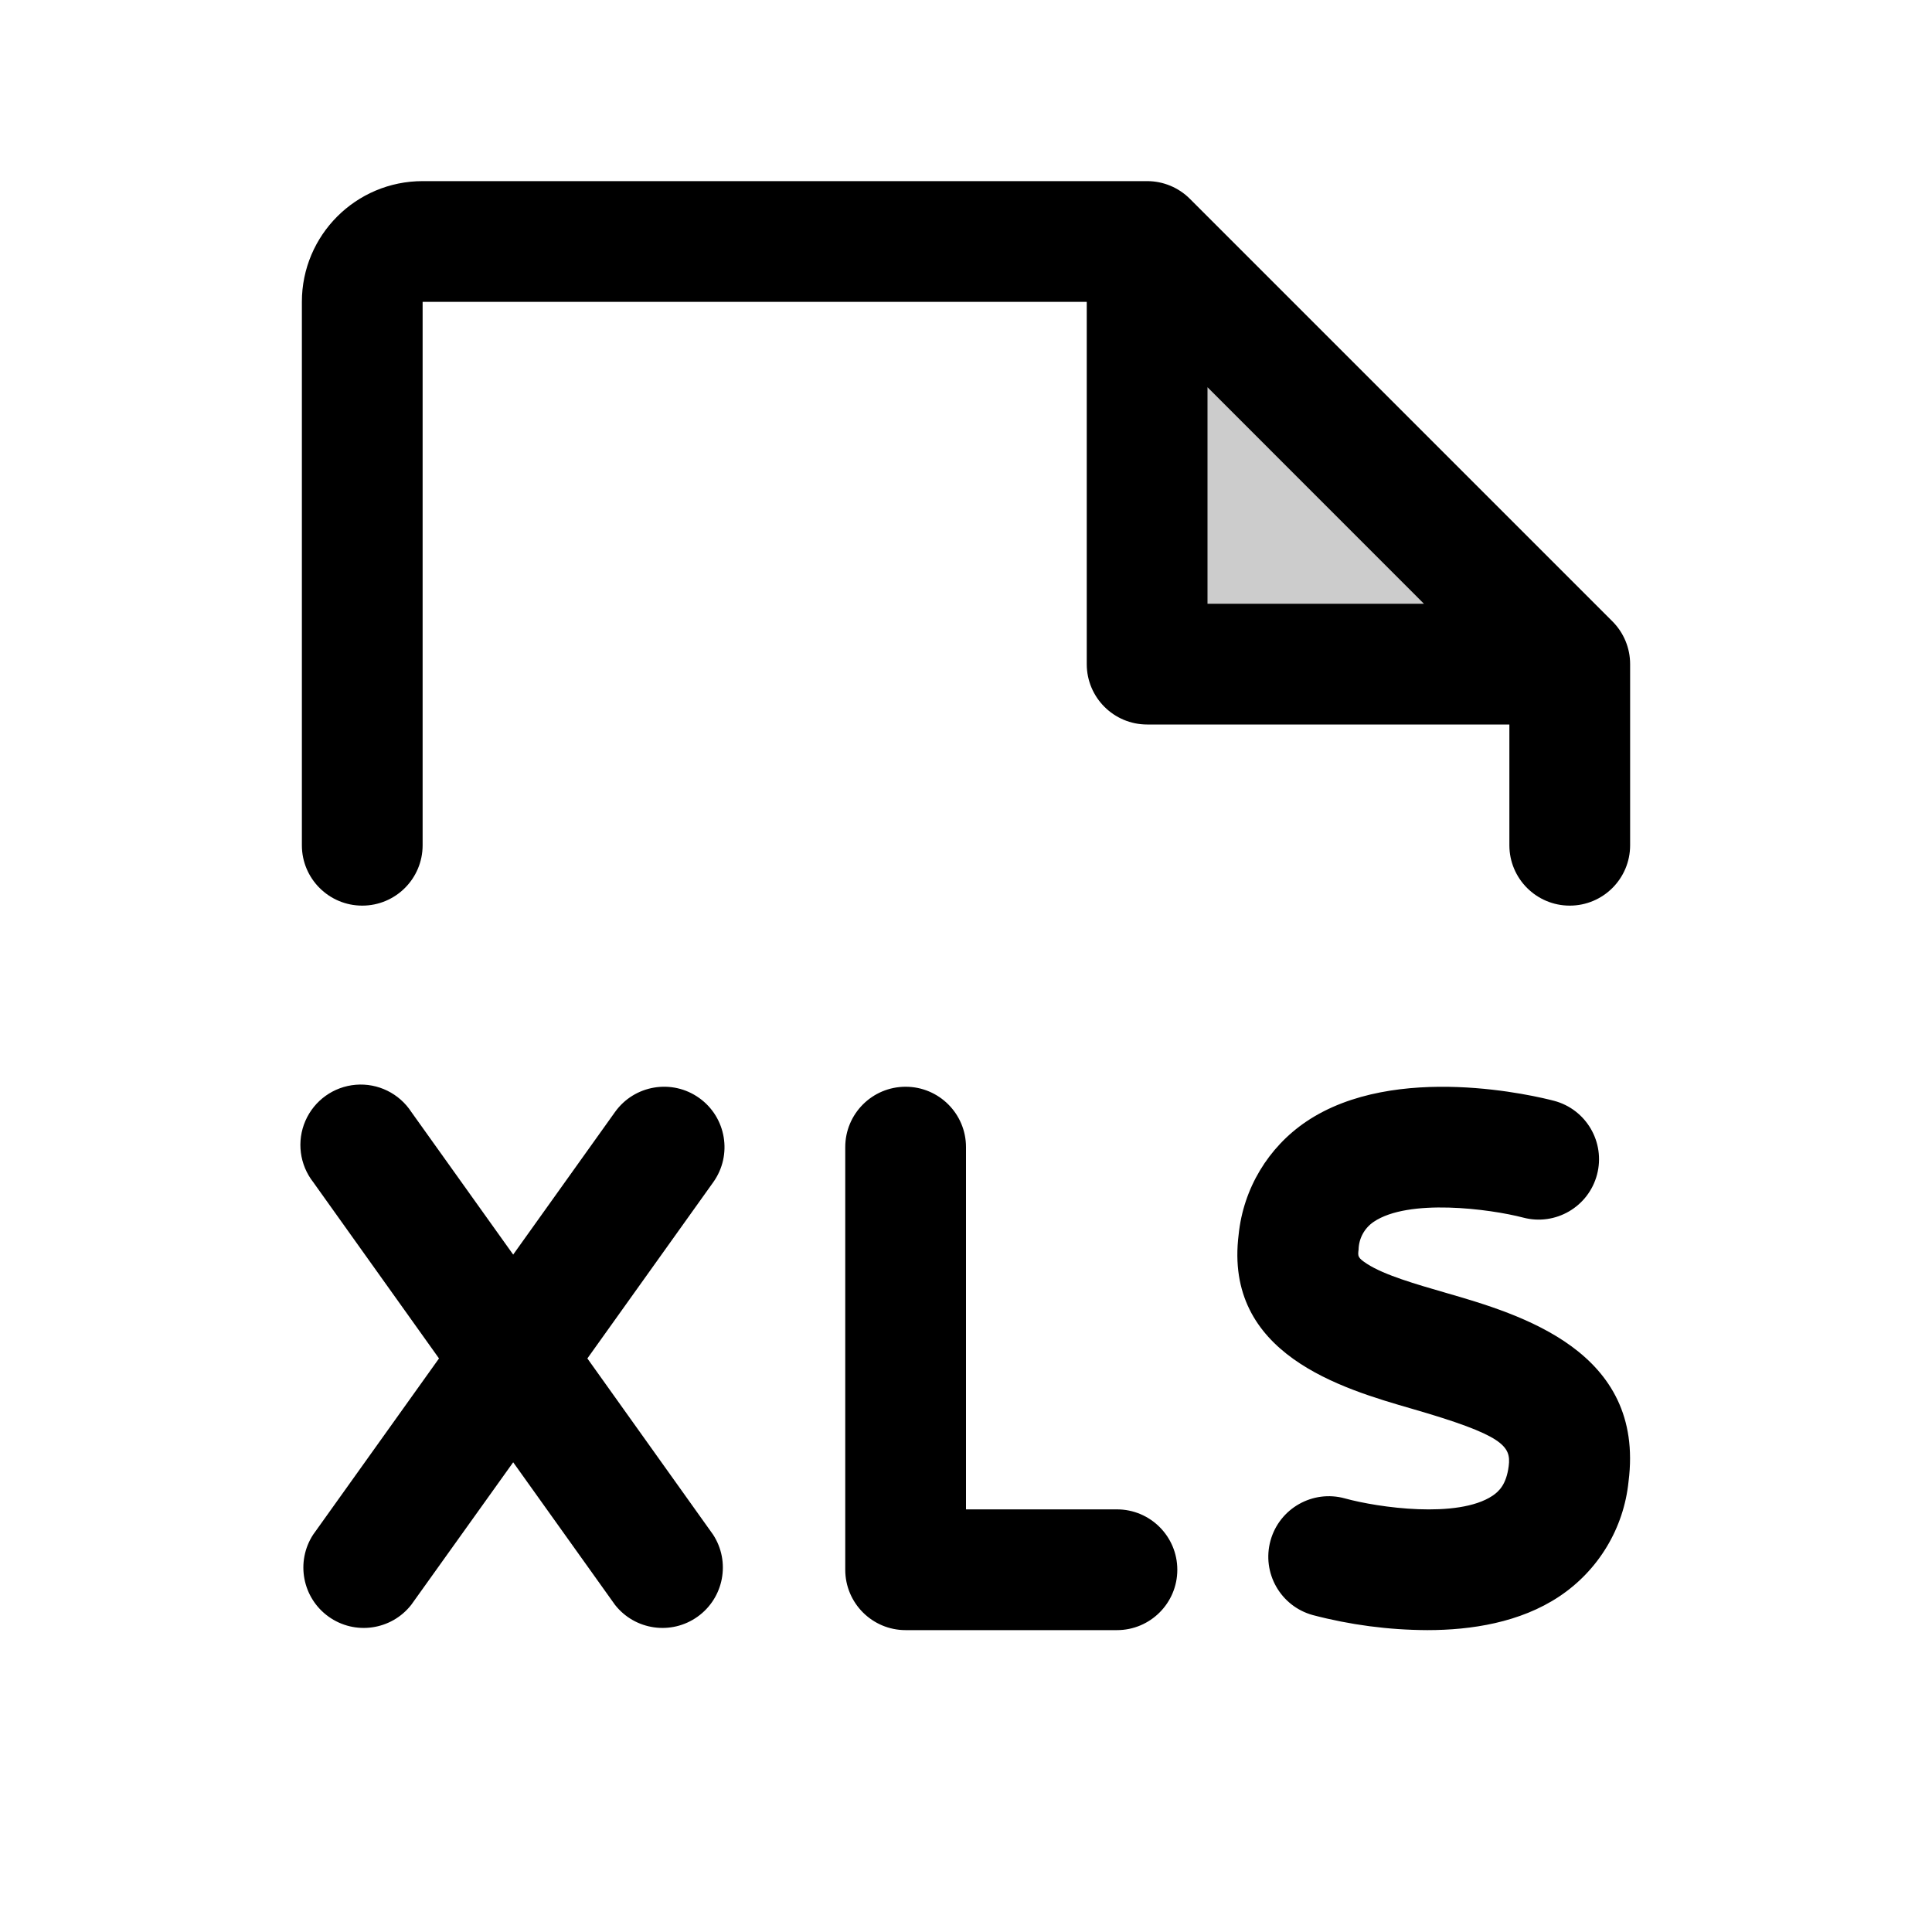
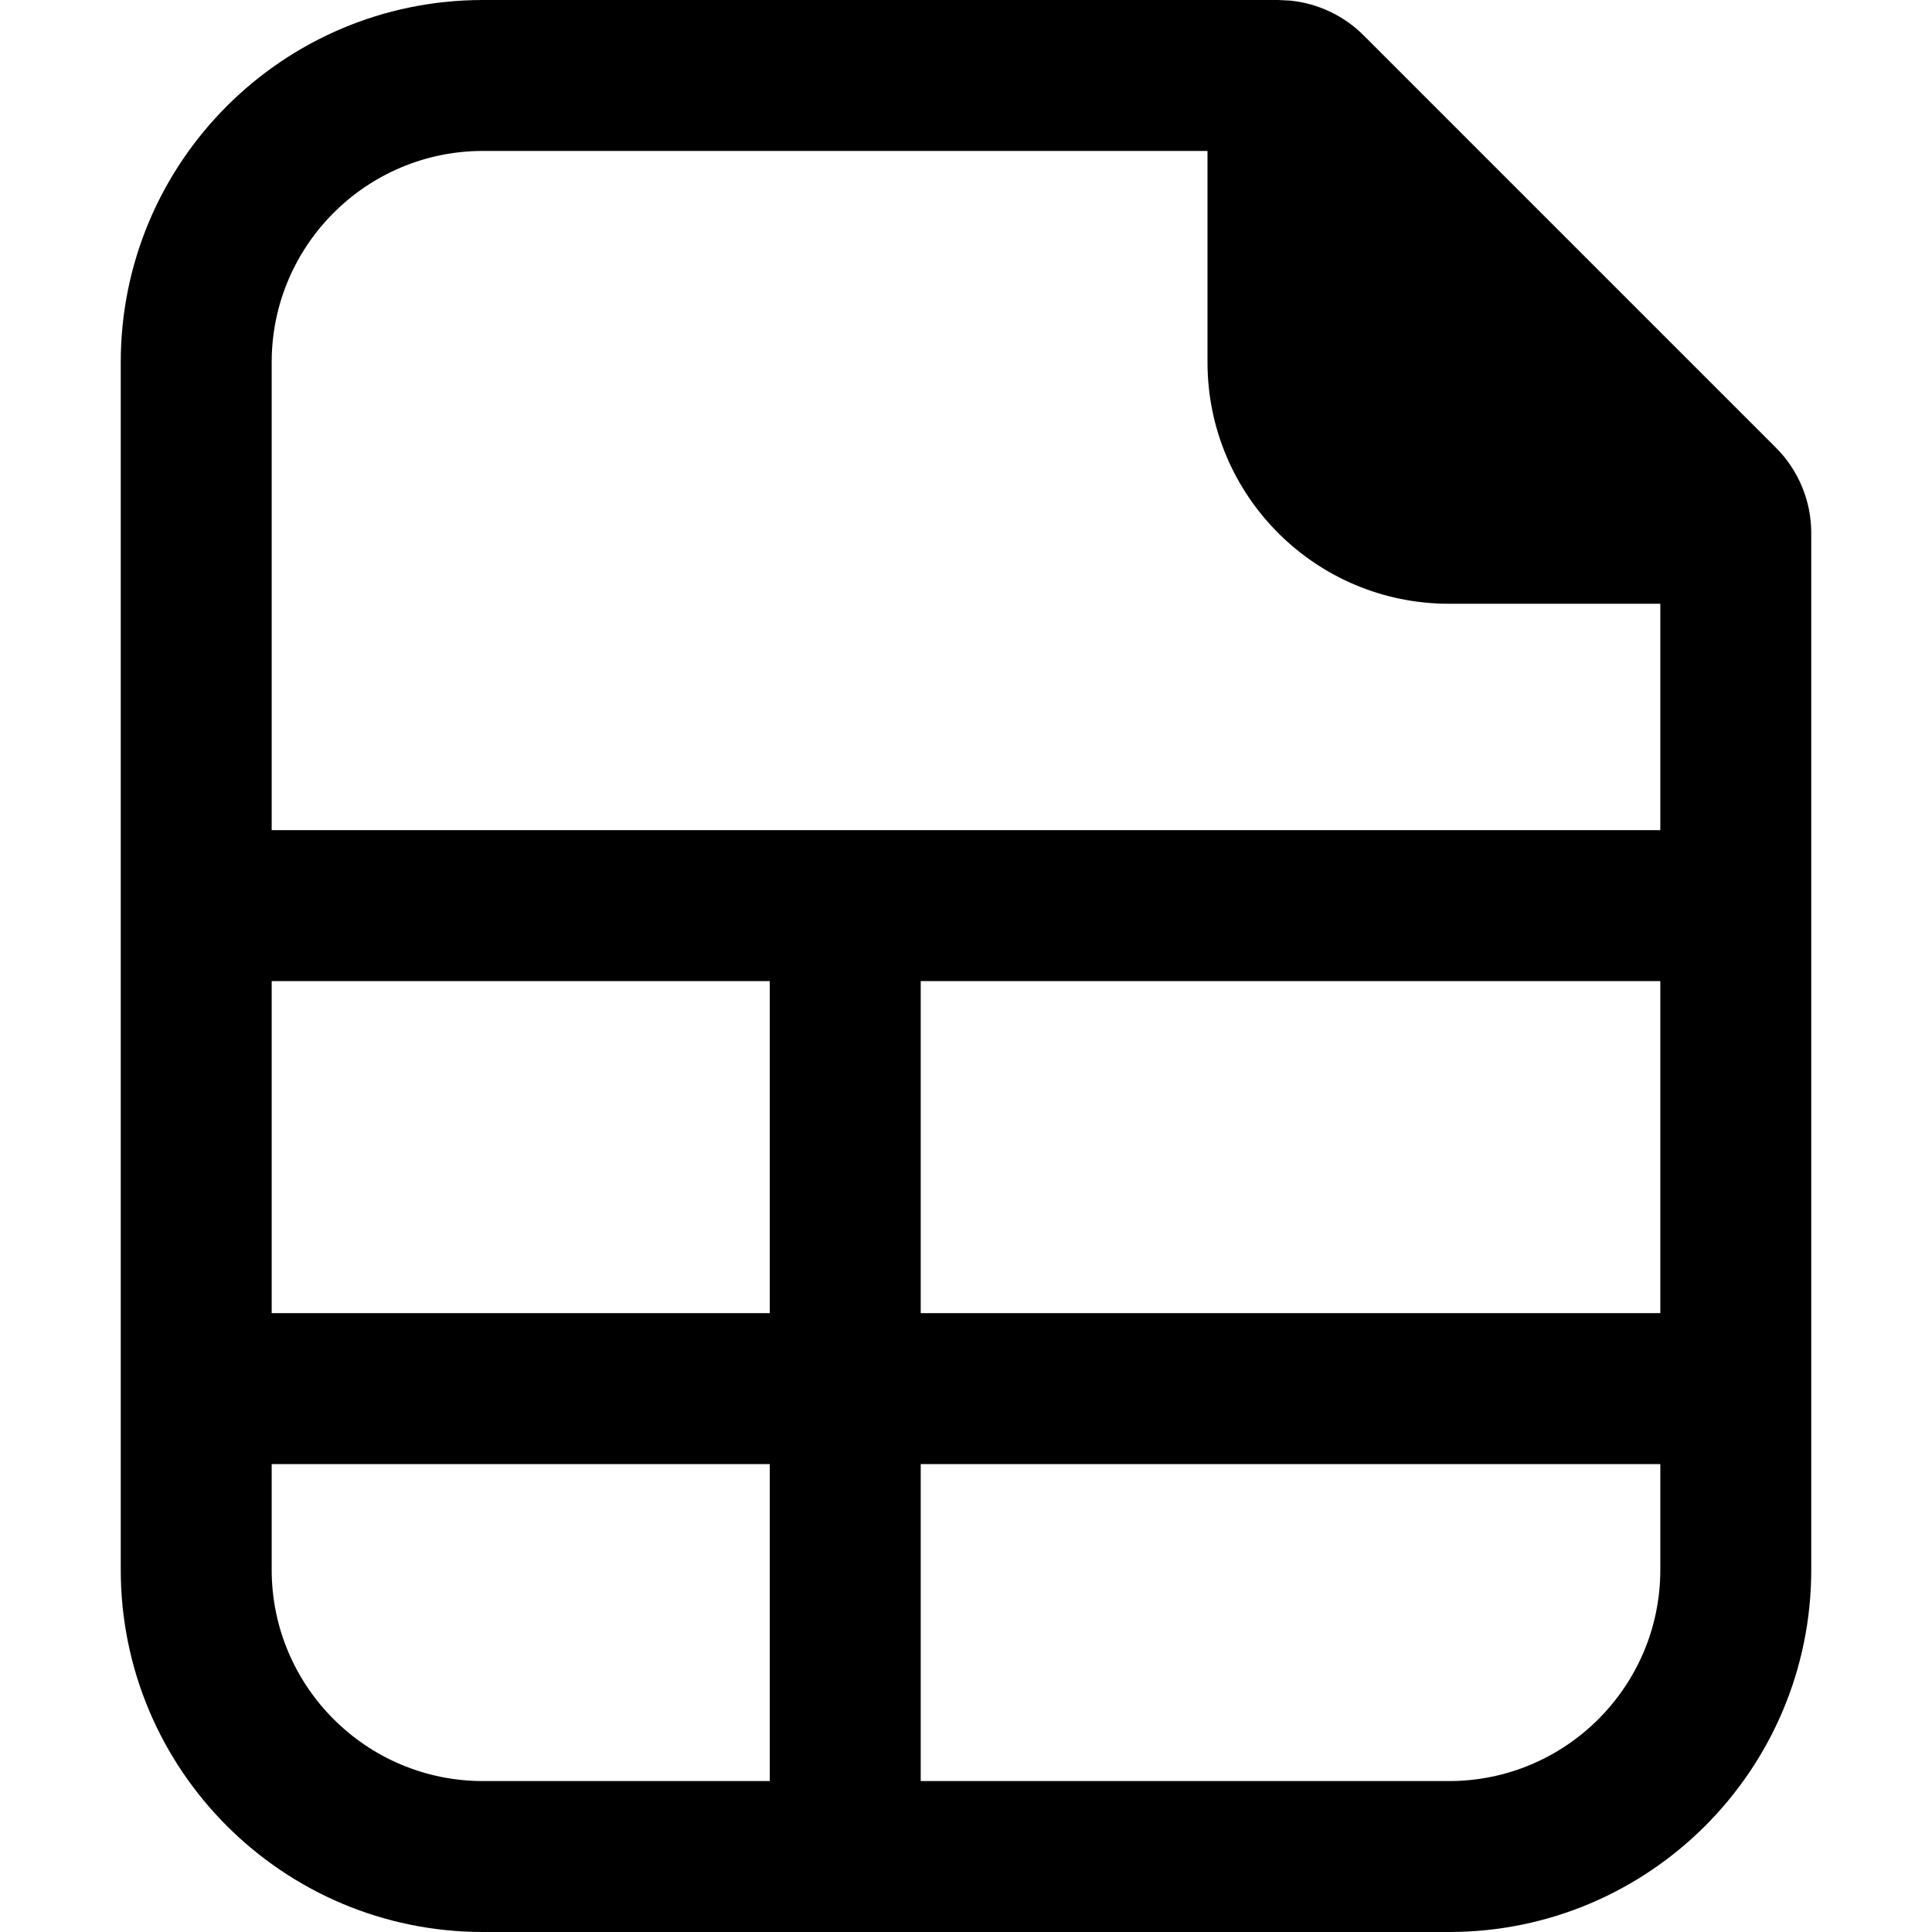
- <svg xmlns="http://www.w3.org/2000/svg" viewBox="0 0 256 256" fill="currentColor">
-   <path d="M208,88H152V32Z" opacity="0.2" />
-   <path d="M156,208a8,8,0,0,1-8,8H120a8,8,0,0,1-8-8V152a8,8,0,0,1,16,0v48h20A8,8,0,0,1,156,208ZM92.65,145.49a8,8,0,0,0-11.16,1.86L68,166.24,54.51,147.35a8,8,0,1,0-13,9.3L58.17,180,41.49,203.35a8,8,0,0,0,13,9.3L68,193.76l13.49,18.89a8,8,0,0,0,13-9.3L77.83,180l16.68-23.35A8,8,0,0,0,92.65,145.49Zm98.94,25.82c-4-1.16-8.14-2.35-10.45-3.84-1.25-.82-1.23-1-1.12-1.9a4.54,4.54,0,0,1,2-3.67c4.6-3.12,15.34-1.73,19.82-.56a8,8,0,0,0,4.07-15.48c-2.11-.55-21-5.22-32.83,2.76a20.58,20.58,0,0,0-8.95,14.94c-2,15.89,13.65,20.42,23,23.12,12.06,3.49,13.12,4.92,12.78,7.59-.31,2.41-1.26,3.33-2.15,3.93-4.6,3.06-15.16,1.56-19.54.35A8,8,0,0,0,173.93,214a60.63,60.63,0,0,0,15.19,2c5.82,0,12.3-1,17.49-4.46a20.81,20.81,0,0,0,9.18-15.23C218,179,201.48,174.17,191.59,171.31ZM40,112V40A16,16,0,0,1,56,24h96a8,8,0,0,1,5.66,2.34l56,56A8,8,0,0,1,216,88v24a8,8,0,1,1-16,0V96H152a8,8,0,0,1-8-8V40H56v72a8,8,0,0,1-16,0ZM160,80h28.68L160,51.31Z" />
+ <svg xmlns="http://www.w3.org/2000/svg" fill="none" viewBox="0 0 16 16">
+   <path d="M10.685 0.005C10.914 0.028 11.129 0.129 11.293 0.293L14.707 3.707C14.895 3.895 15 4.149 15 4.414V13C15 14.657 13.657 16 12 16H4C2.343 16 1 14.657 1 13V3C1 1.343 2.343 0 4 0H10.586L10.685 0.005ZM7.625 12.125V14.75H12C12.966 14.75 13.75 13.966 13.75 13V12.125H7.625ZM2.25 13C2.25 13.966 3.034 14.75 4 14.75H6.375V12.125H2.25V13ZM2.25 10.875H6.375V8.125H2.25V10.875ZM7.625 8.125V10.875H13.75V8.125H7.625ZM4 1.25C3.034 1.25 2.25 2.034 2.25 3V6.875H13.75V5H12C10.895 5 10 4.105 10 3V1.25H4Z" class="union" fill="currentColor" />
</svg>
